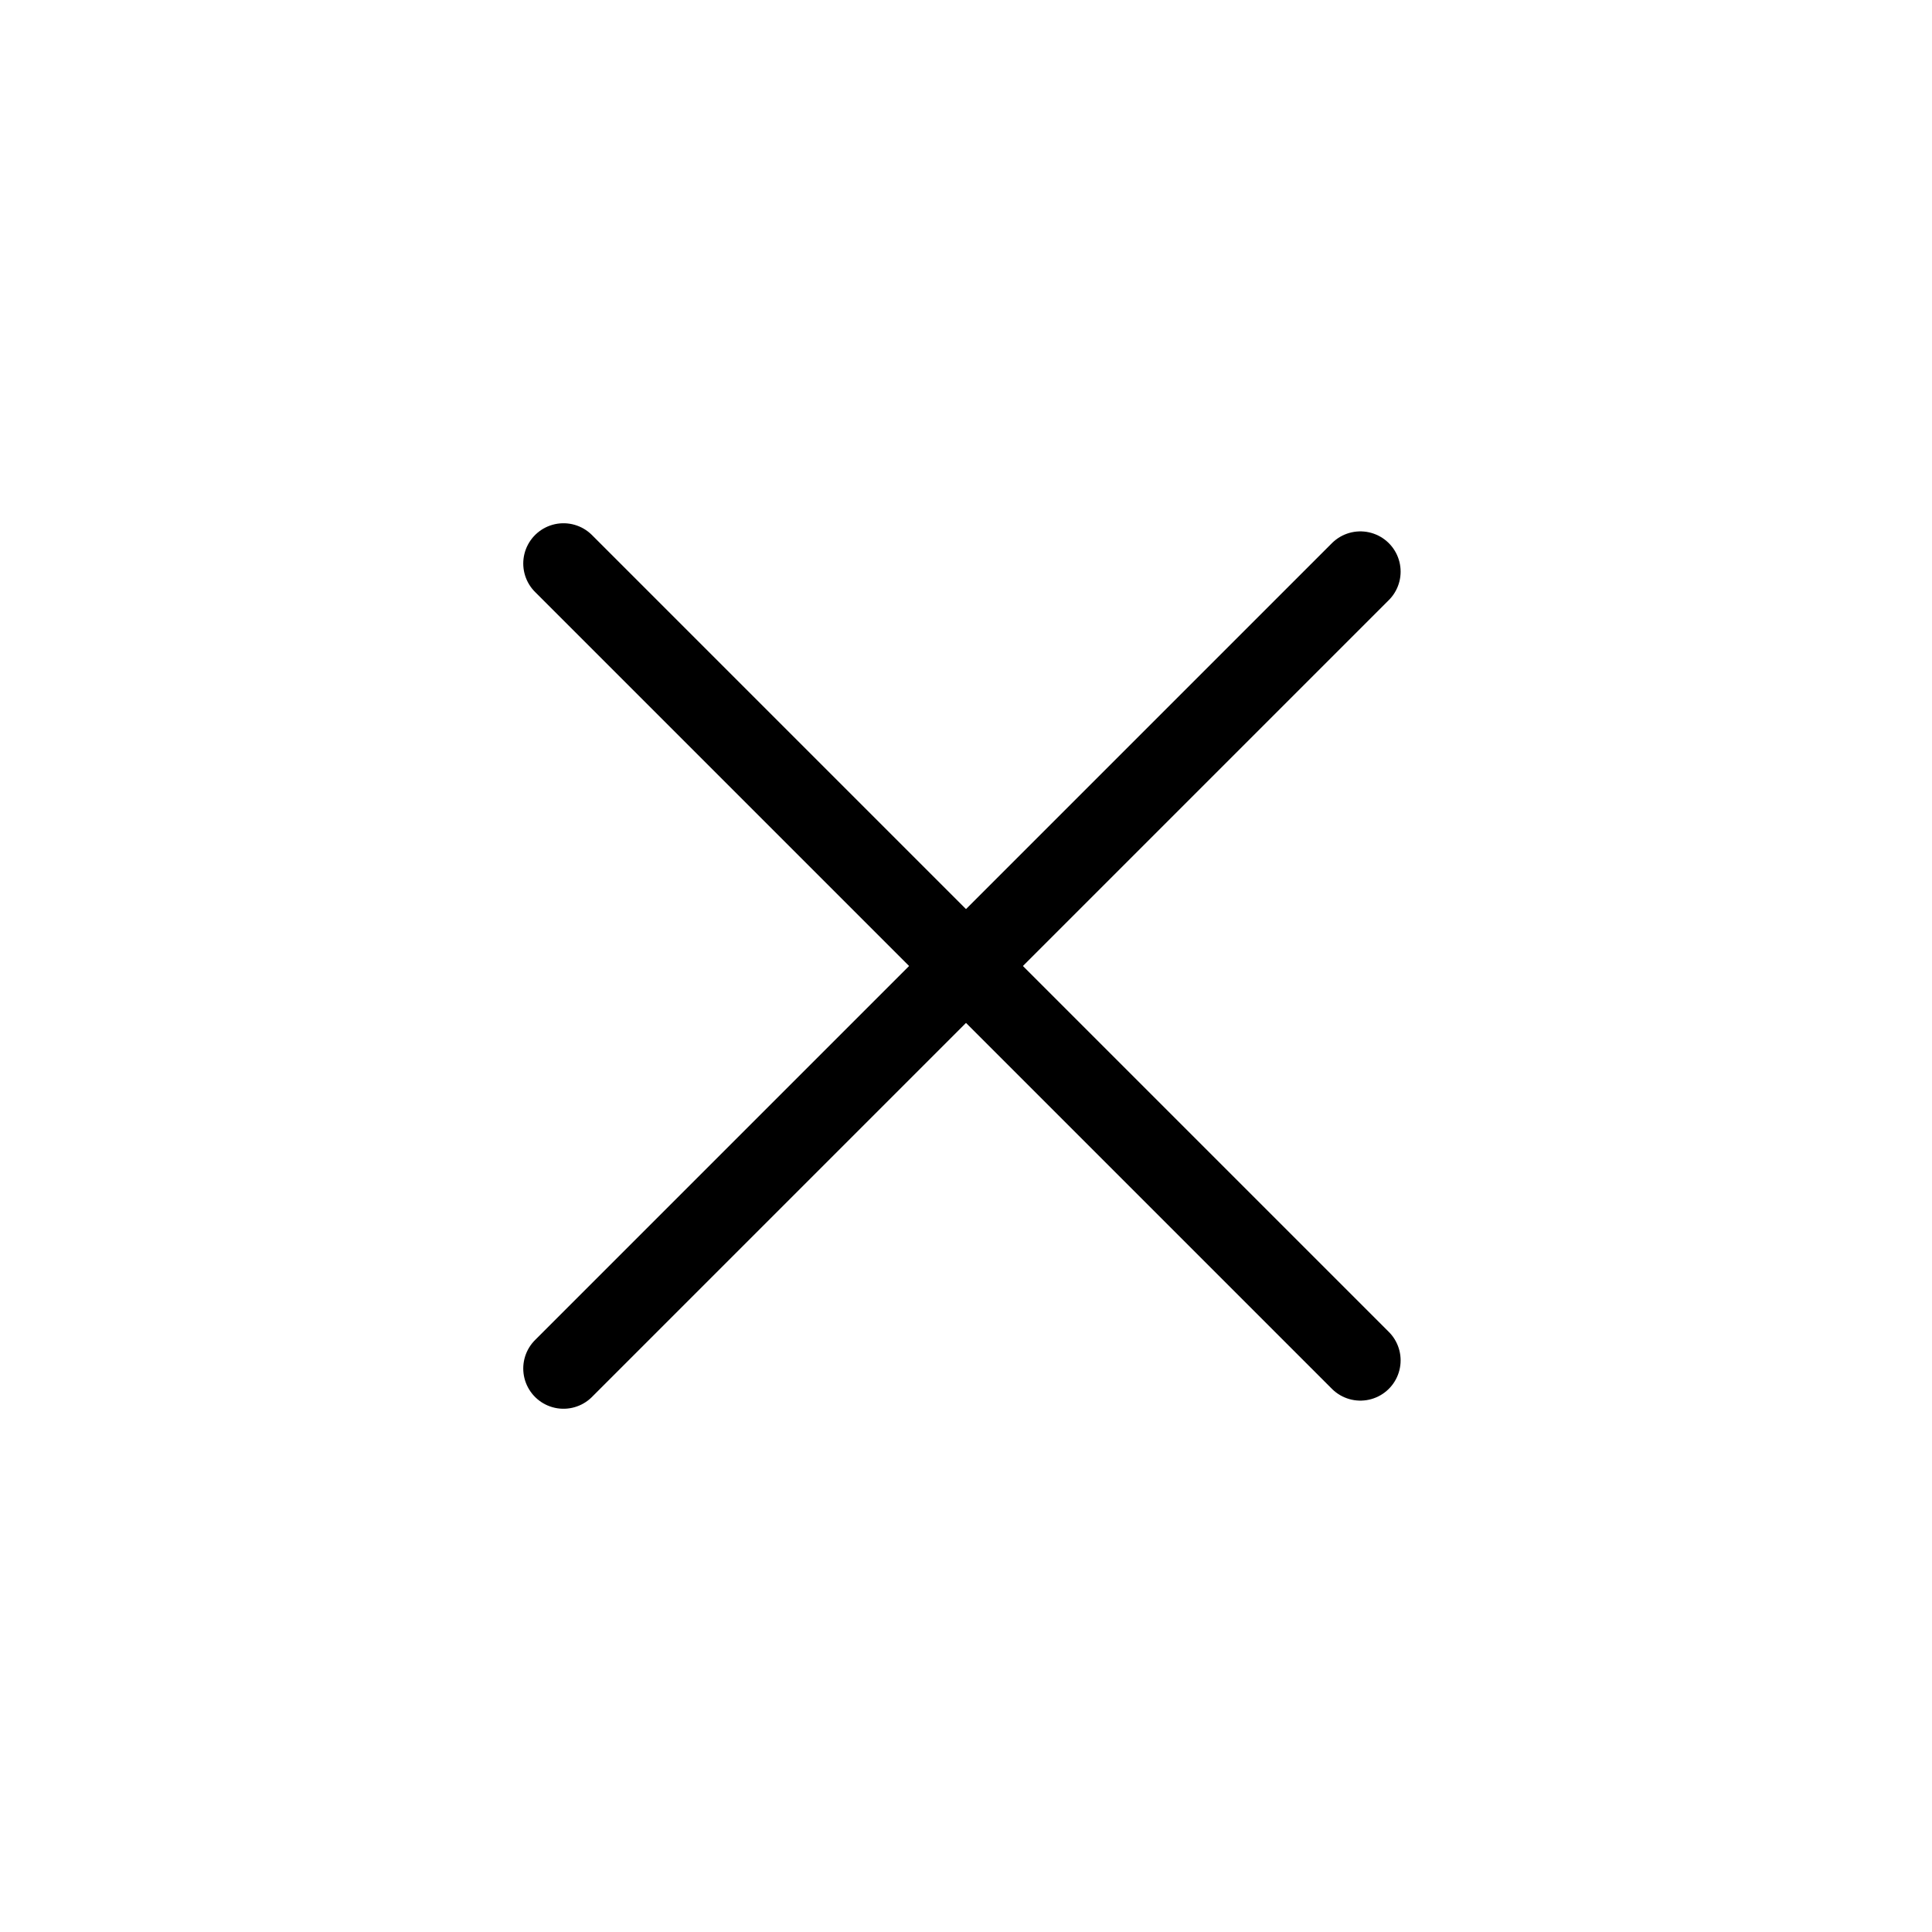
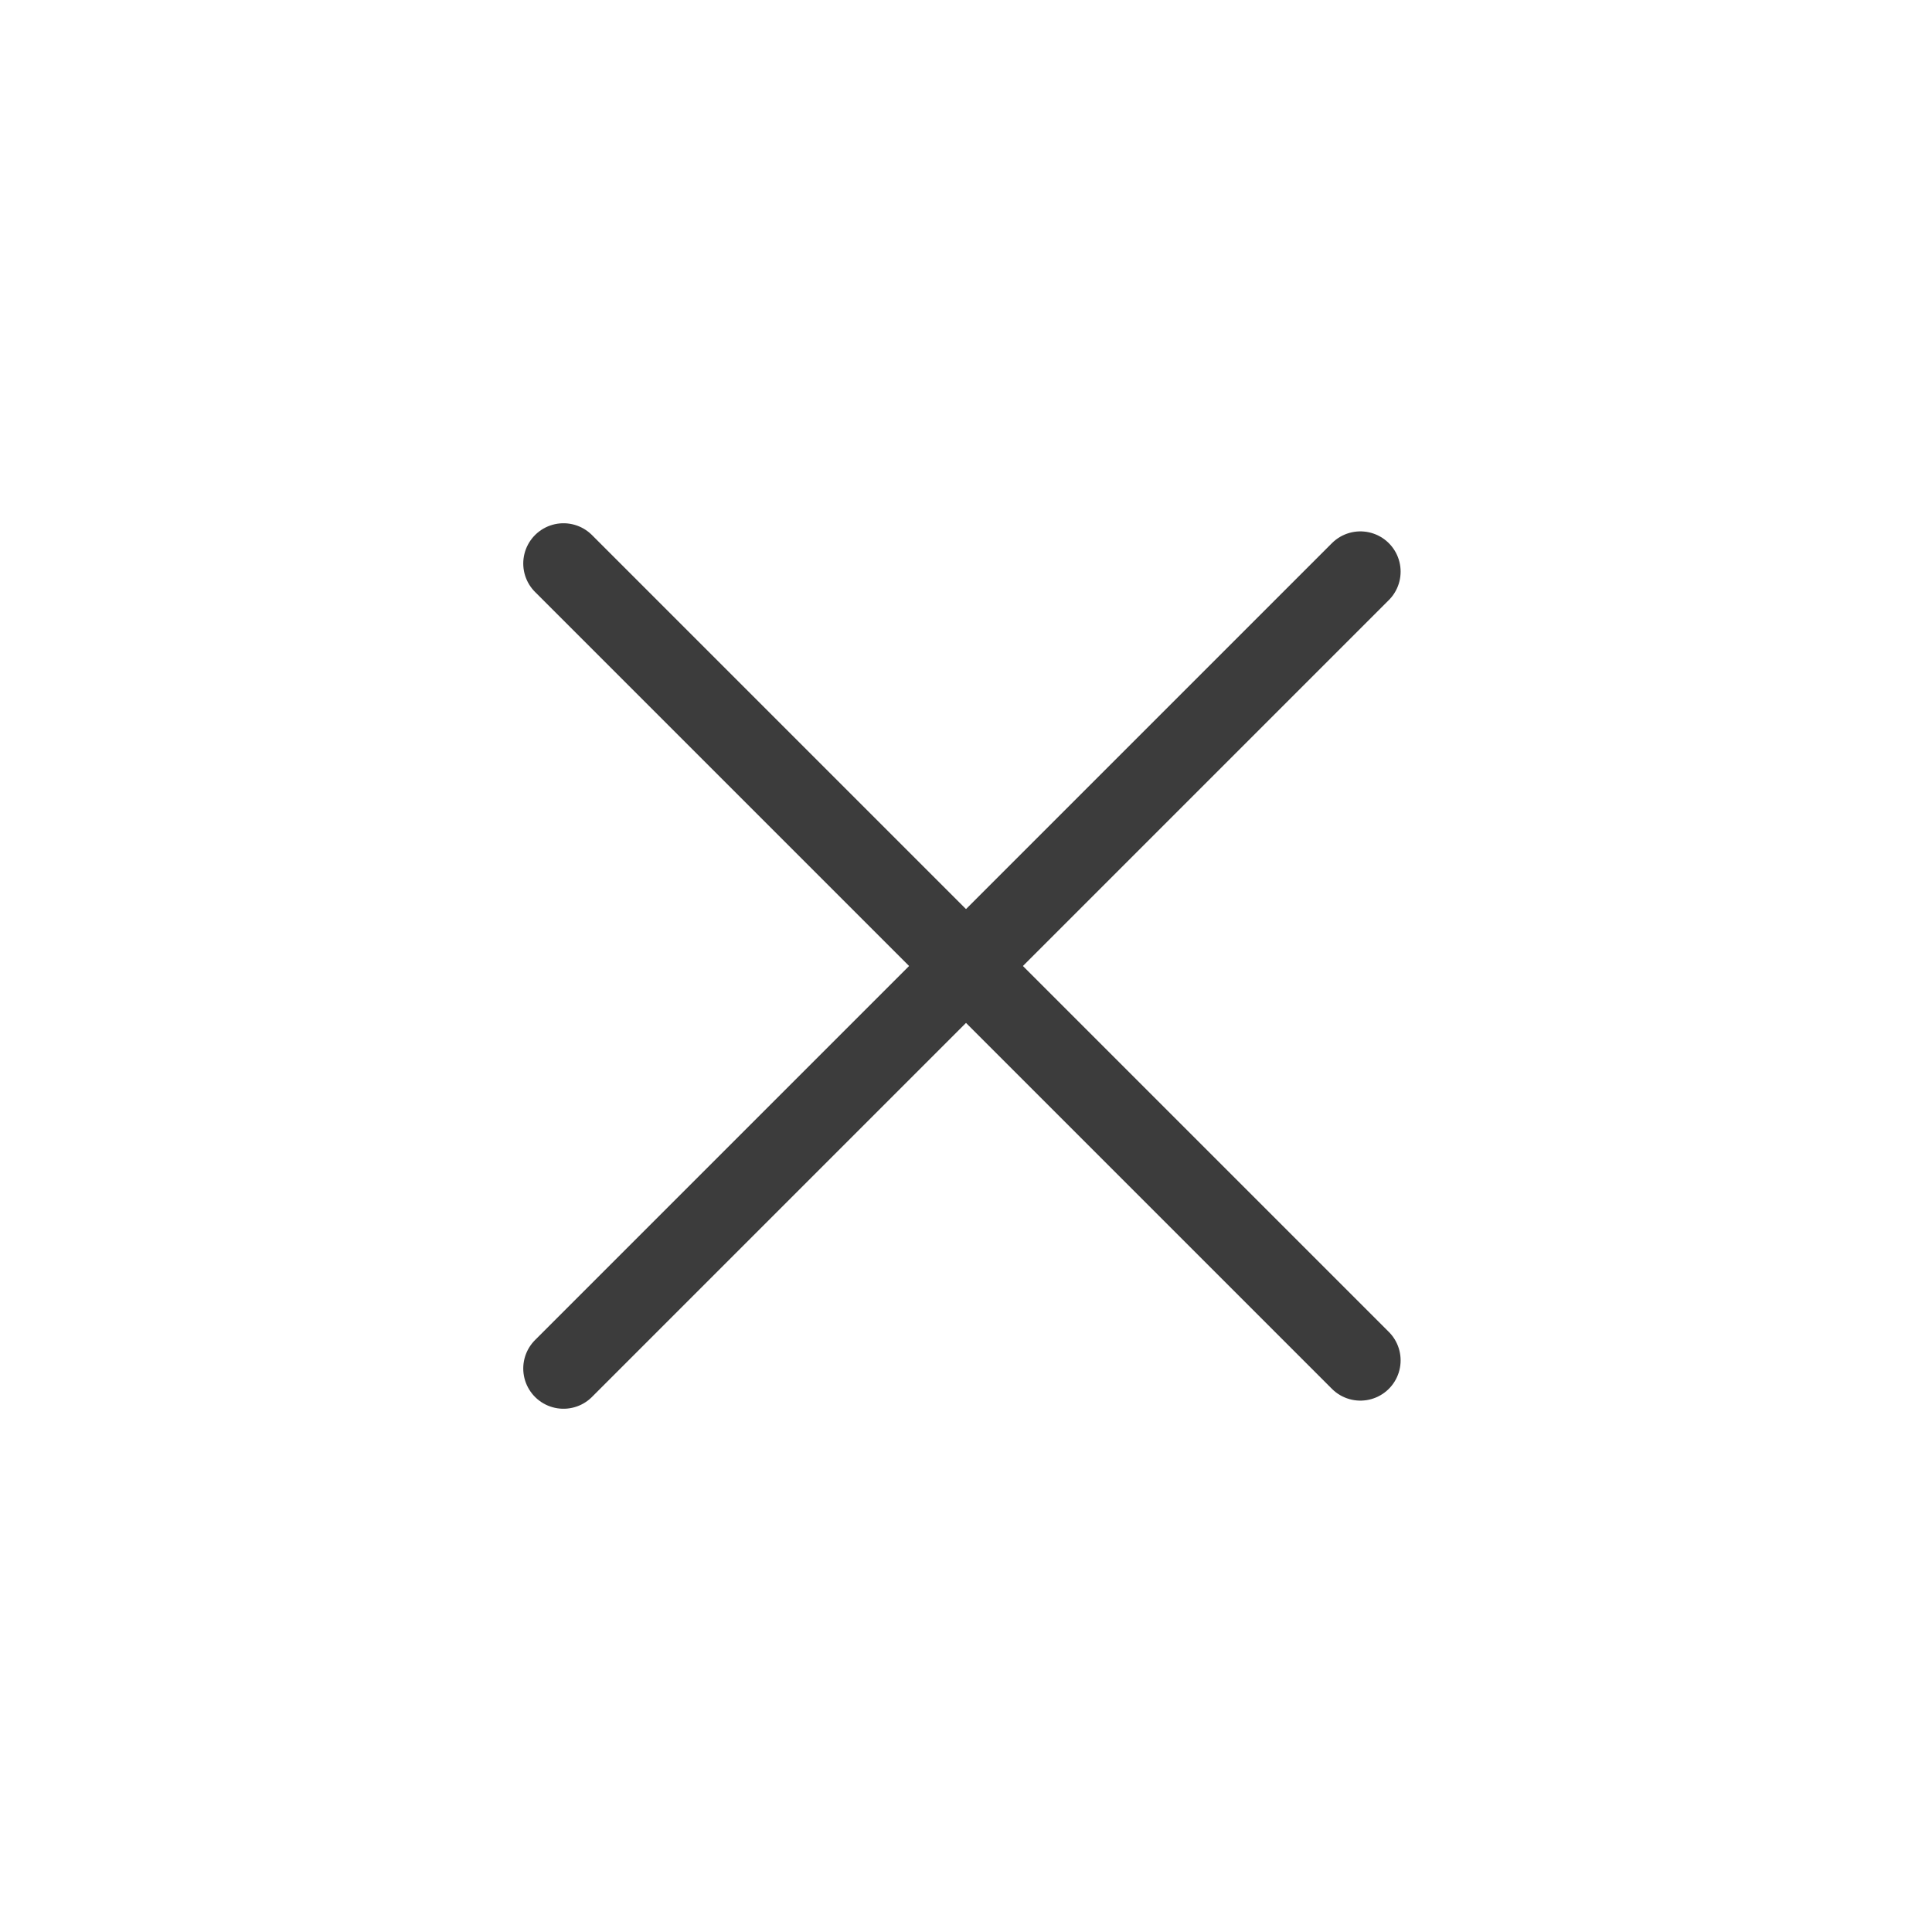
<svg xmlns="http://www.w3.org/2000/svg" width="800px" height="800px" viewBox="0 0 24 24" fill="none">
  <rect width="24" height="24" fill="white" />
-   <path d="M7 17L16.899 7.101" stroke="#000000" stroke-linecap="round" stroke-linejoin="round" />
-   <path d="M7 7L16.899 16.899" stroke="#000000" stroke-linecap="round" stroke-linejoin="round" />
+   <path d="M7 17L16.899 7.101" stroke="#3c3c3c" stroke-linecap="round" stroke-linejoin="round" />
+   <path d="M7 7L16.899 16.899" stroke="#3c3c3c" stroke-linecap="round" stroke-linejoin="round" />
</svg>
